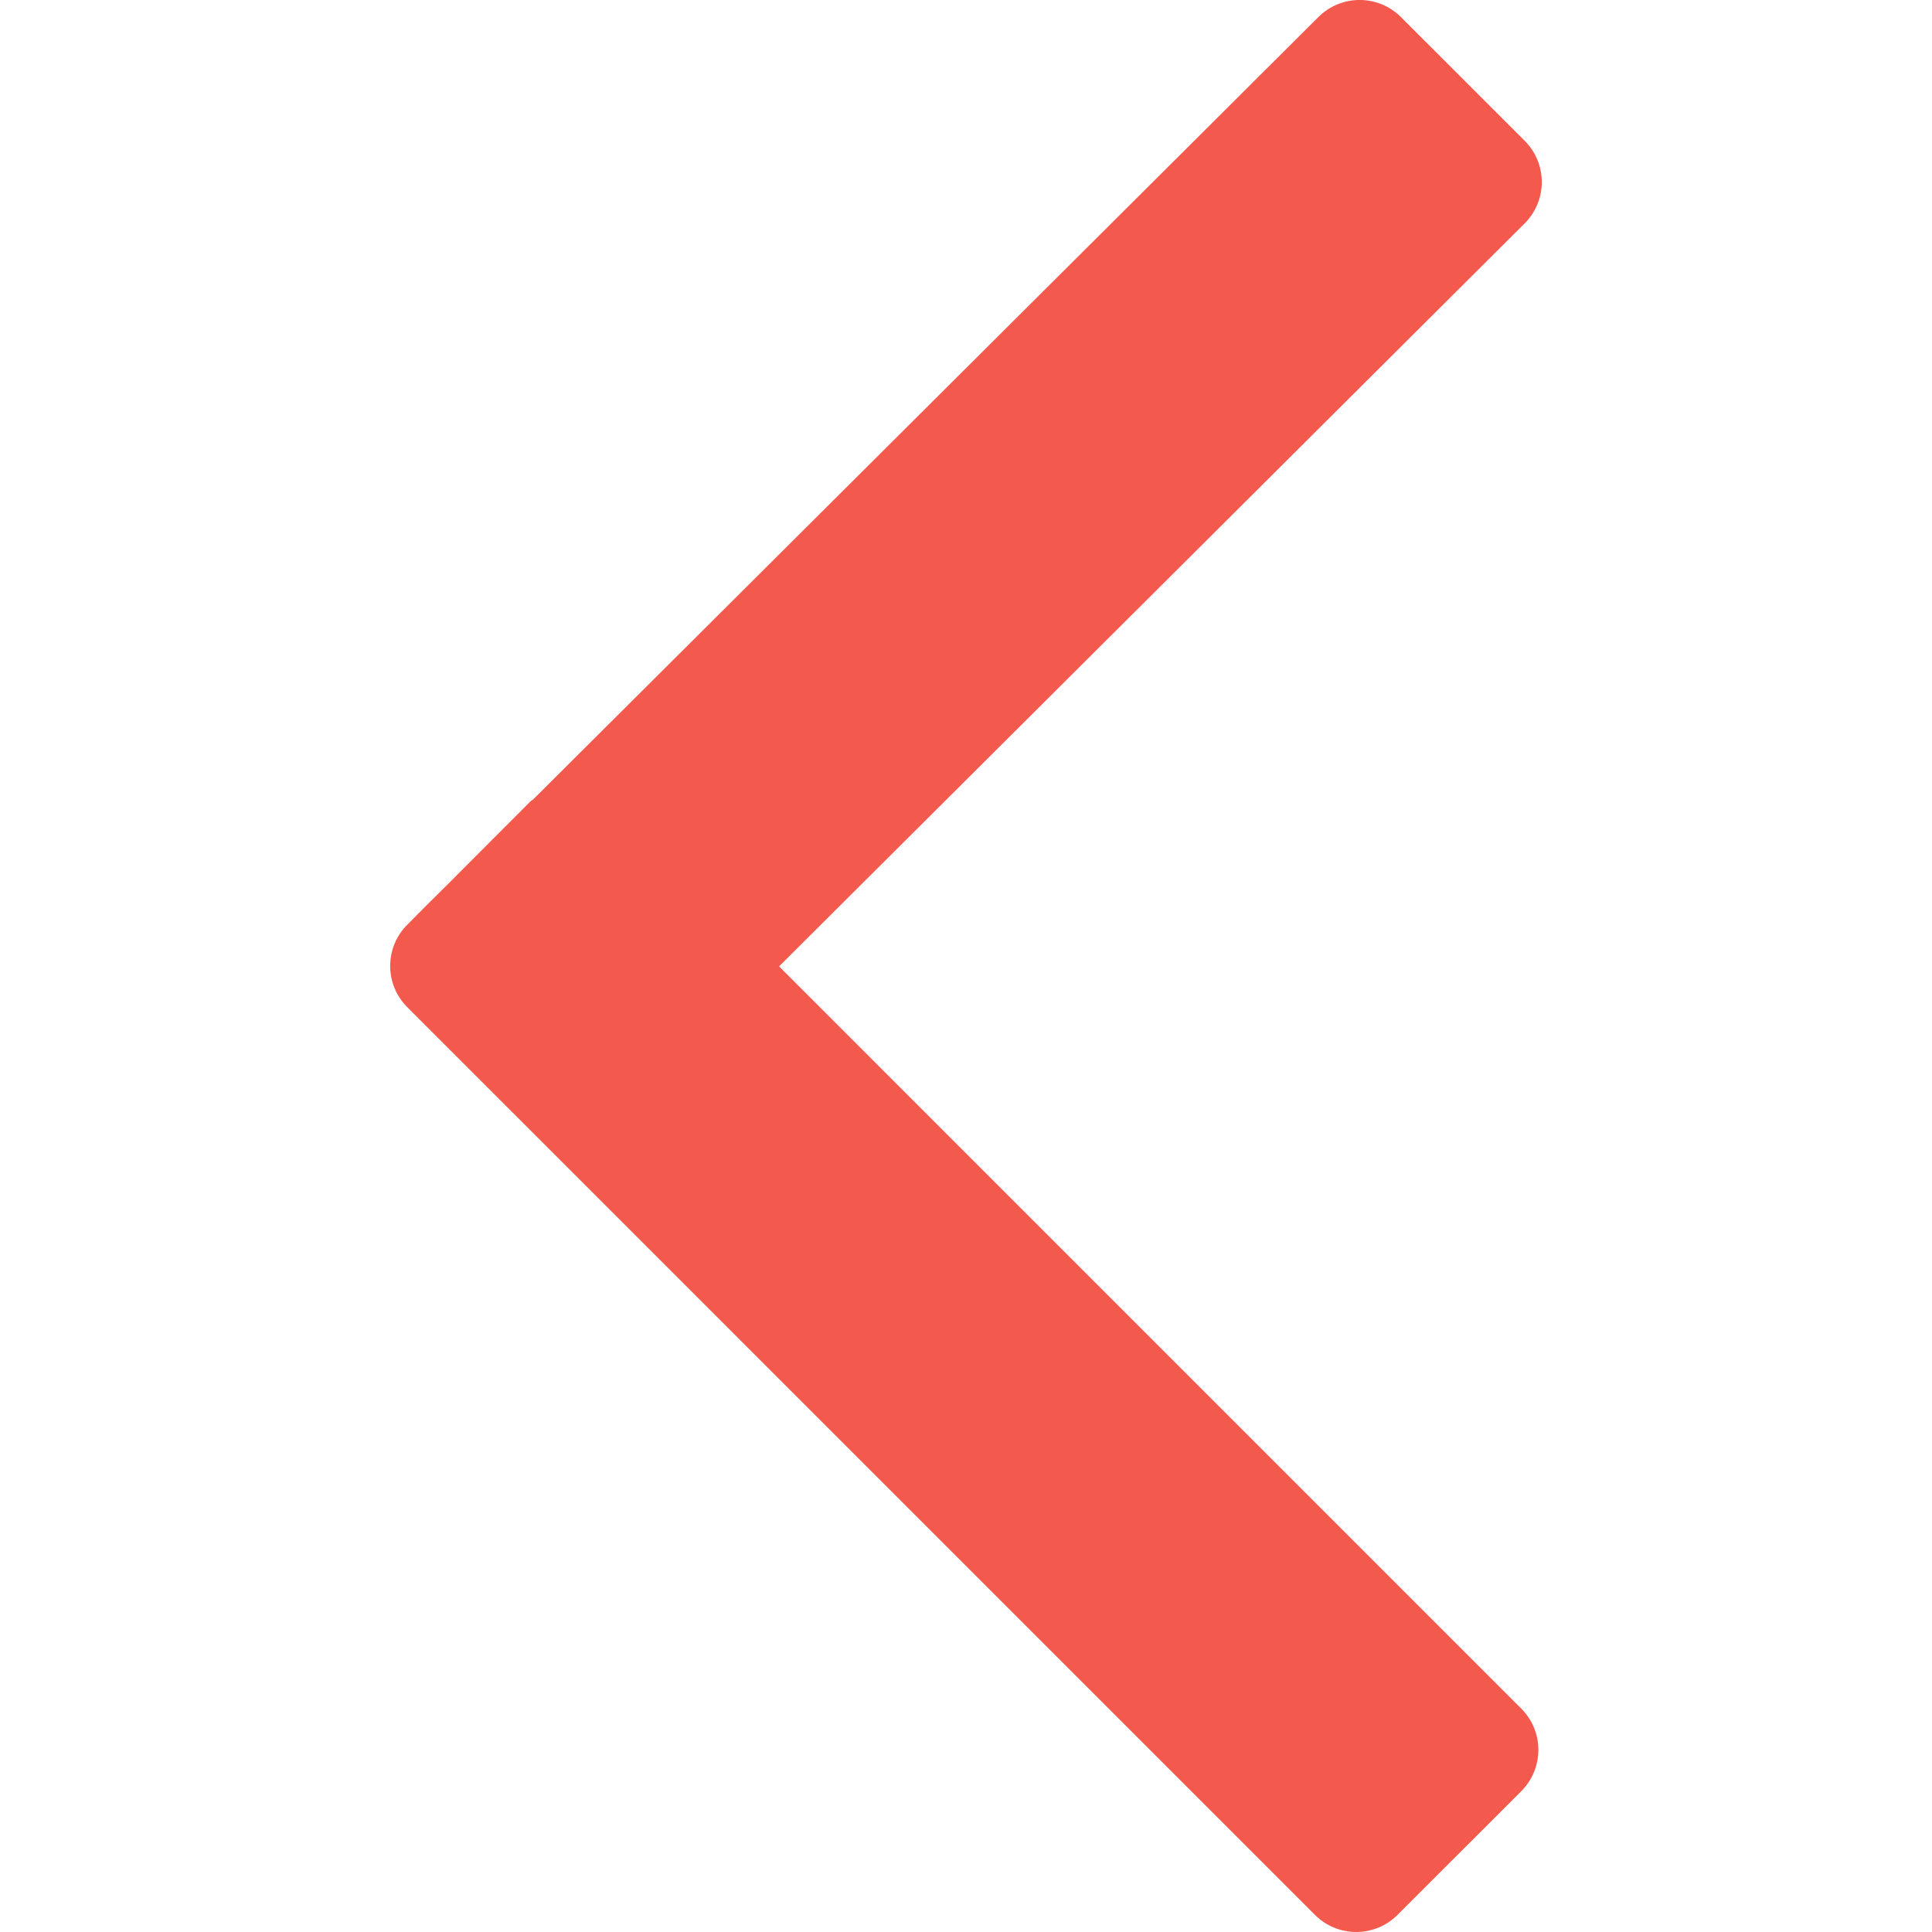
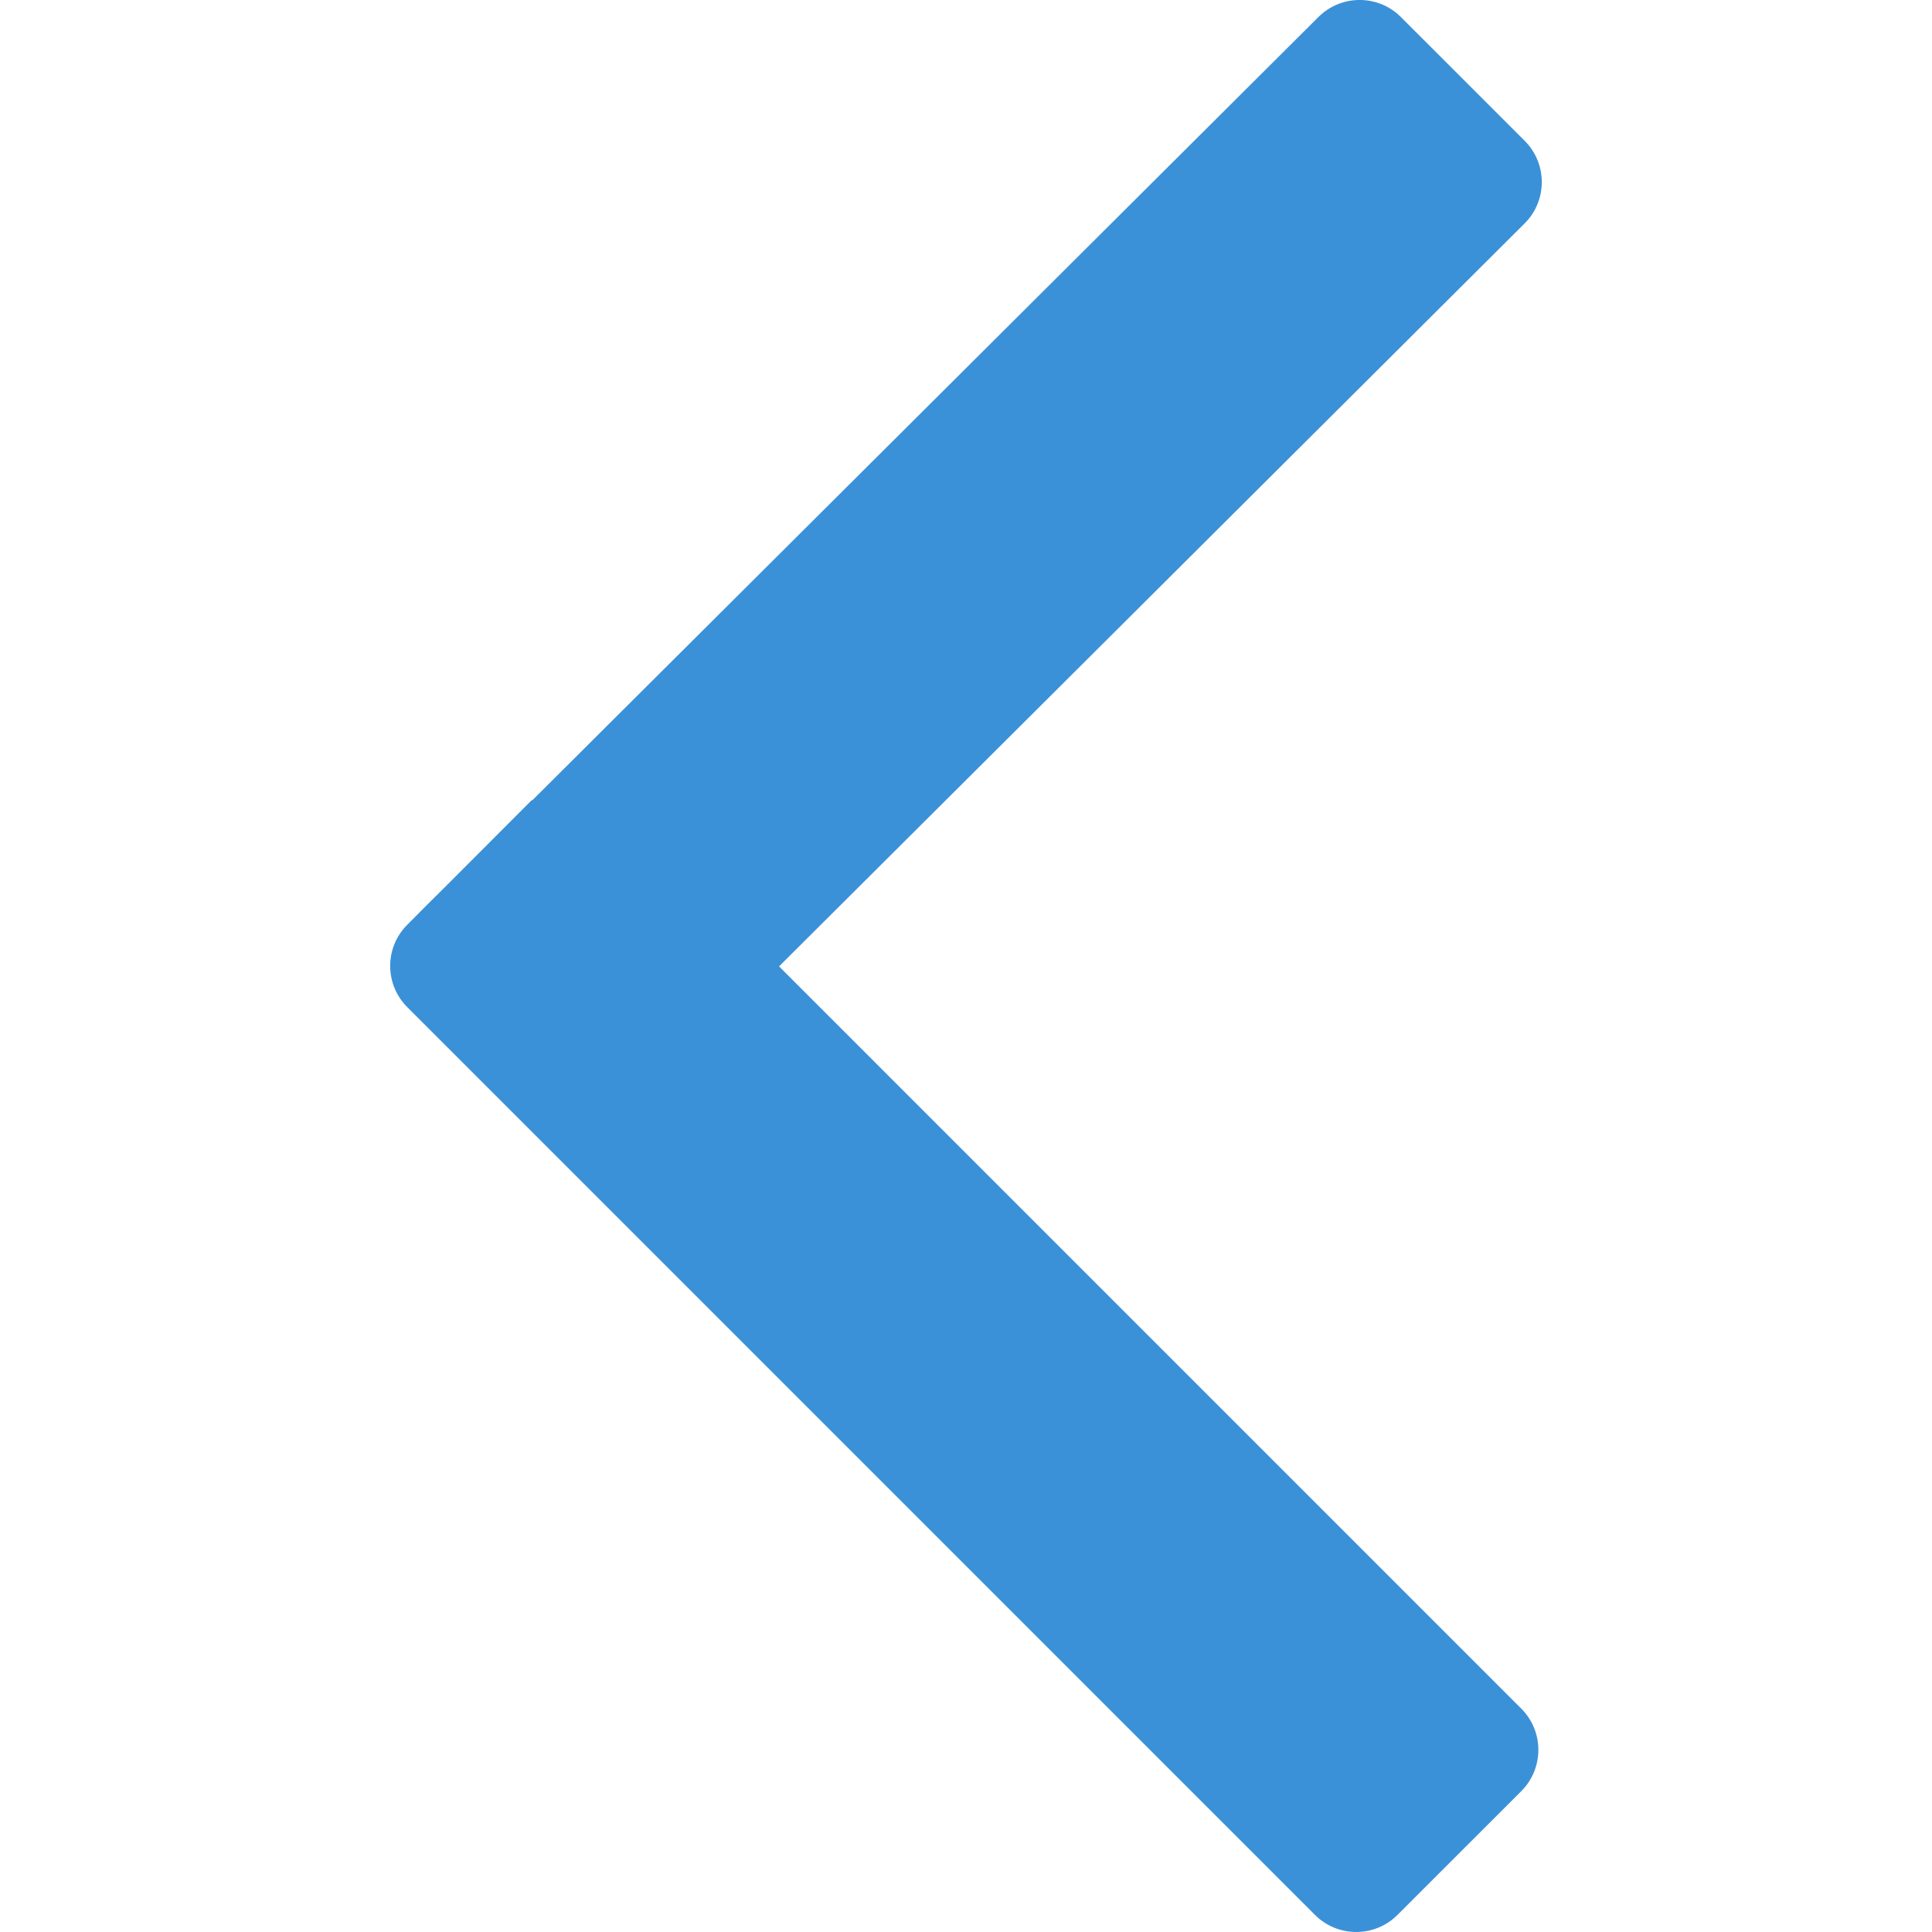
<svg xmlns="http://www.w3.org/2000/svg" version="1.1" id="Layer_1" x="0px" y="0px" width="100px" height="100px" viewBox="0 0 100 100" enable-background="new 0 0 100 100" xml:space="preserve">
-   <path fill="#f4594e" fill-rule="evenodd" clip-rule="evenodd" d="M135.289,79.591l-15.648,15.648c-0.393,0.394-1.029,0.394-1.422,0l-0.316-0.315  v0.001l-0.342-0.344l-1.477-1.476c-0.01-0.01-0.012-0.022-0.021-0.033l-6.768-6.816c-0.393-0.394-0.393-1.03,0-1.424l2.133-2.133  c0.395-0.394,1.031-0.394,1.424,0l6.086,6.131l12.795-12.795c0.393-0.394,1.029-0.394,1.424,0l2.133,2.133  C135.682,78.561,135.682,79.198,135.289,79.591z" />
-   <path fill="#f4594e" fill-rule="evenodd" clip-rule="evenodd" d="M68.063,99.115L21.082,52.132c-1.182-1.179-1.182-3.09,0-4.269l0.944-0.951l0,0  l1.033-1.026l4.427-4.434c0.029-0.029,0.07-0.034,0.1-0.063L68.24,0.883c1.179-1.179,3.091-1.179,4.272,0l6.407,6.406  c1.178,1.182,1.178,3.093,0,4.271l-38.595,38.46L78.74,88.437c1.181,1.179,1.181,3.091,0,4.275l-6.406,6.403  C71.154,100.294,69.242,100.294,68.063,99.115z" />
-   <path fill="#f4594e" fill-rule="evenodd" clip-rule="evenodd" d="M125.879,114.522l6.096,6.097c0.396,0.396,0.396,1.038,0,1.434l-2.152,2.152  c-0.396,0.396-1.037,0.396-1.434,0l-6.098-6.097l-6.096,6.097c-0.396,0.396-1.039,0.396-1.434,0l-2.152-2.152  c-0.396-0.396-0.396-1.037,0-1.434l6.096-6.097l-6.096-6.097c-0.396-0.396-0.396-1.038,0-1.434l2.152-2.152  c0.395-0.396,1.037-0.396,1.434,0l6.096,6.097l6.098-6.097c0.396-0.396,1.037-0.396,1.434,0l2.152,2.152  c0.396,0.396,0.396,1.037,0,1.434L125.879,114.522z" />
+   <path fill="#3b91d8" fill-rule="evenodd" clip-rule="evenodd" d="M135.289,79.591l-15.648,15.648c-0.393,0.394-1.029,0.394-1.422,0l-0.316-0.315  v0.001l-0.342-0.344l-1.477-1.476c-0.01-0.01-0.012-0.022-0.021-0.033l-6.768-6.816c-0.393-0.394-0.393-1.03,0-1.424l2.133-2.133  c0.395-0.394,1.031-0.394,1.424,0l6.086,6.131l12.795-12.795c0.393-0.394,1.029-0.394,1.424,0l2.133,2.133  C135.682,78.561,135.682,79.198,135.289,79.591z" />
+   <path fill="#3b91d8" fill-rule="evenodd" clip-rule="evenodd" d="M68.063,99.115L21.082,52.132c-1.182-1.179-1.182-3.09,0-4.269l0.944-0.951l0,0  l1.033-1.026l4.427-4.434c0.029-0.029,0.07-0.034,0.1-0.063L68.24,0.883c1.179-1.179,3.091-1.179,4.272,0l6.407,6.406  c1.178,1.182,1.178,3.093,0,4.271l-38.595,38.46L78.74,88.437c1.181,1.179,1.181,3.091,0,4.275l-6.406,6.403  C71.154,100.294,69.242,100.294,68.063,99.115z" />
+   <path fill="#3b91d8" fill-rule="evenodd" clip-rule="evenodd" d="M125.879,114.522l6.096,6.097c0.396,0.396,0.396,1.038,0,1.434l-2.152,2.152  c-0.396,0.396-1.037,0.396-1.434,0l-6.098-6.097l-6.096,6.097c-0.396,0.396-1.039,0.396-1.434,0l-2.152-2.152  c-0.396-0.396-0.396-1.037,0-1.434l6.096-6.097l-6.096-6.097c-0.396-0.396-0.396-1.038,0-1.434l2.152-2.152  c0.395-0.396,1.037-0.396,1.434,0l6.096,6.097l6.098-6.097c0.396-0.396,1.037-0.396,1.434,0l2.152,2.152  c0.396,0.396,0.396,1.037,0,1.434L125.879,114.522z" />
  <line fill="none" x1="131.5" y1="46.5" x2="94.5" y2="46.5" />
</svg>
